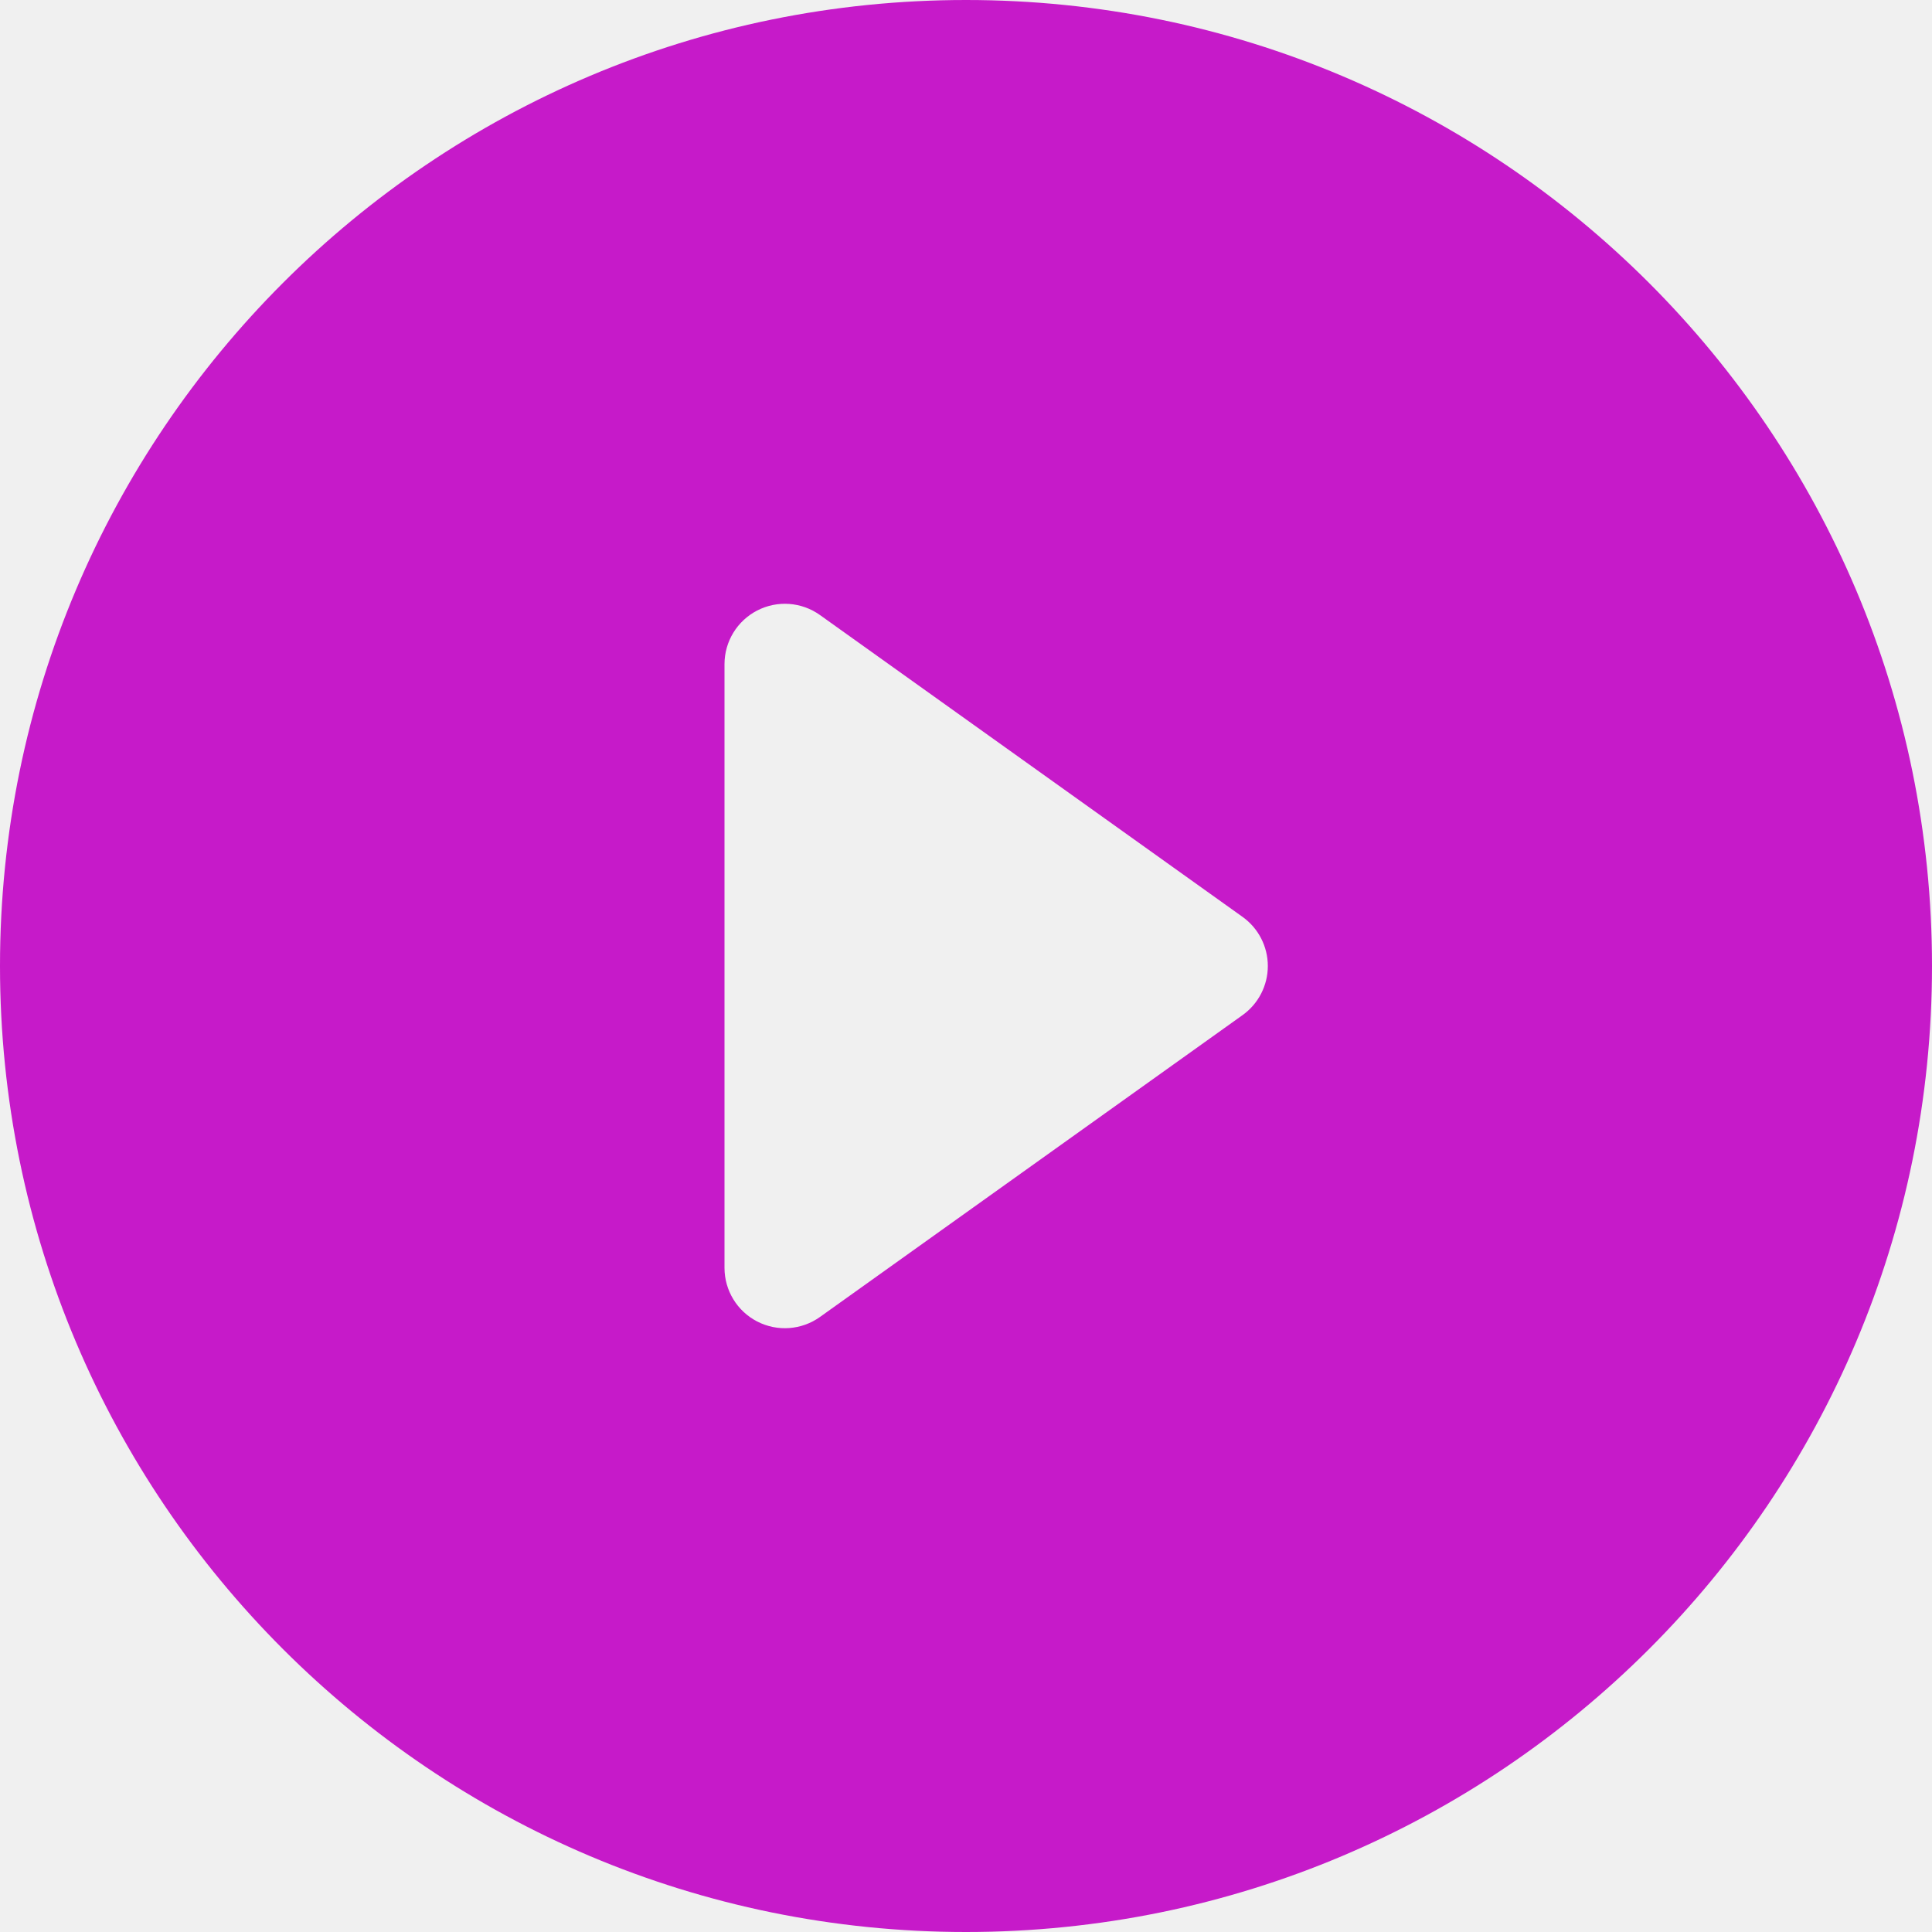
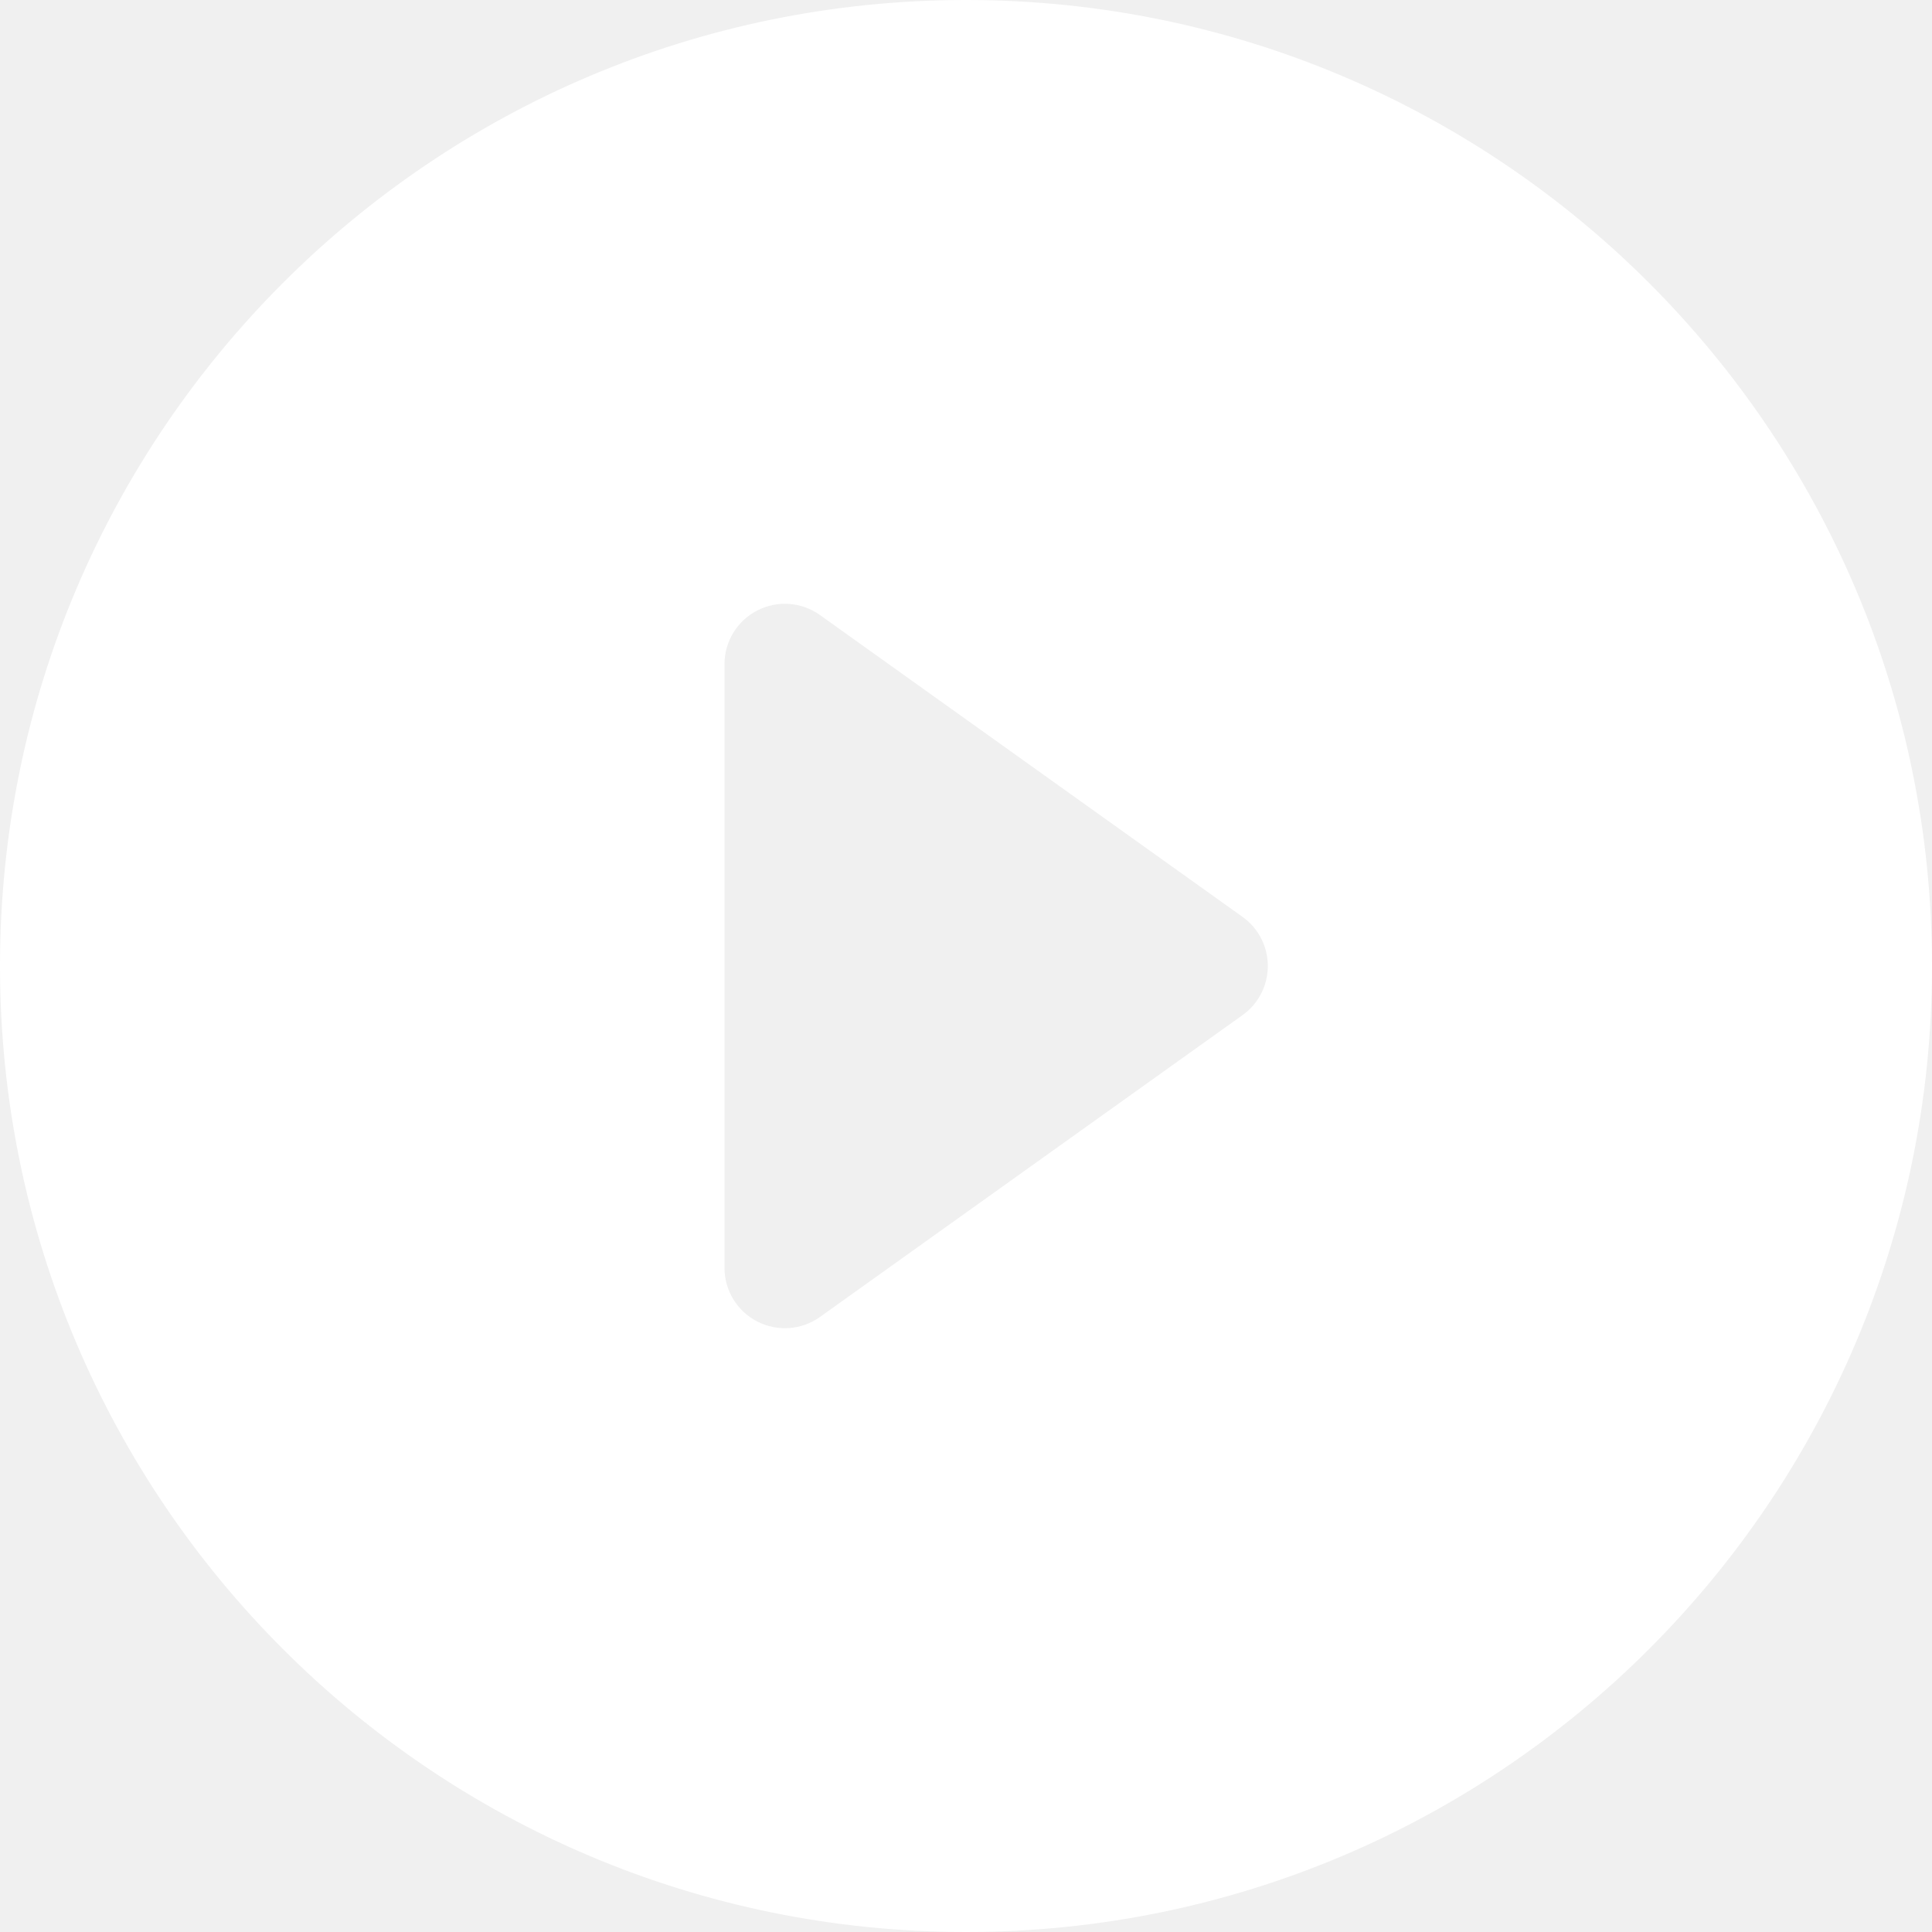
- <svg xmlns="http://www.w3.org/2000/svg" width="50" height="50" fill="#c61ac9" class="bi bi-play-circle-fill" viewBox="0 0 16 16">
+ <svg xmlns="http://www.w3.org/2000/svg" width="40" height="40" fill="white" class="bi bi-play-circle-fill" viewBox="0 0 16 16">
  <path d="M16 8A8 8 0 1 1 0 8a8 8 0 0 1 16 0zM6.79 5.093A.5.5 0 0 0 6 5.5v5a.5.5 0 0 0 .79.407l3.5-2.5a.5.5 0 0 0 0-.814l-3.5-2.5z" />
</svg>
